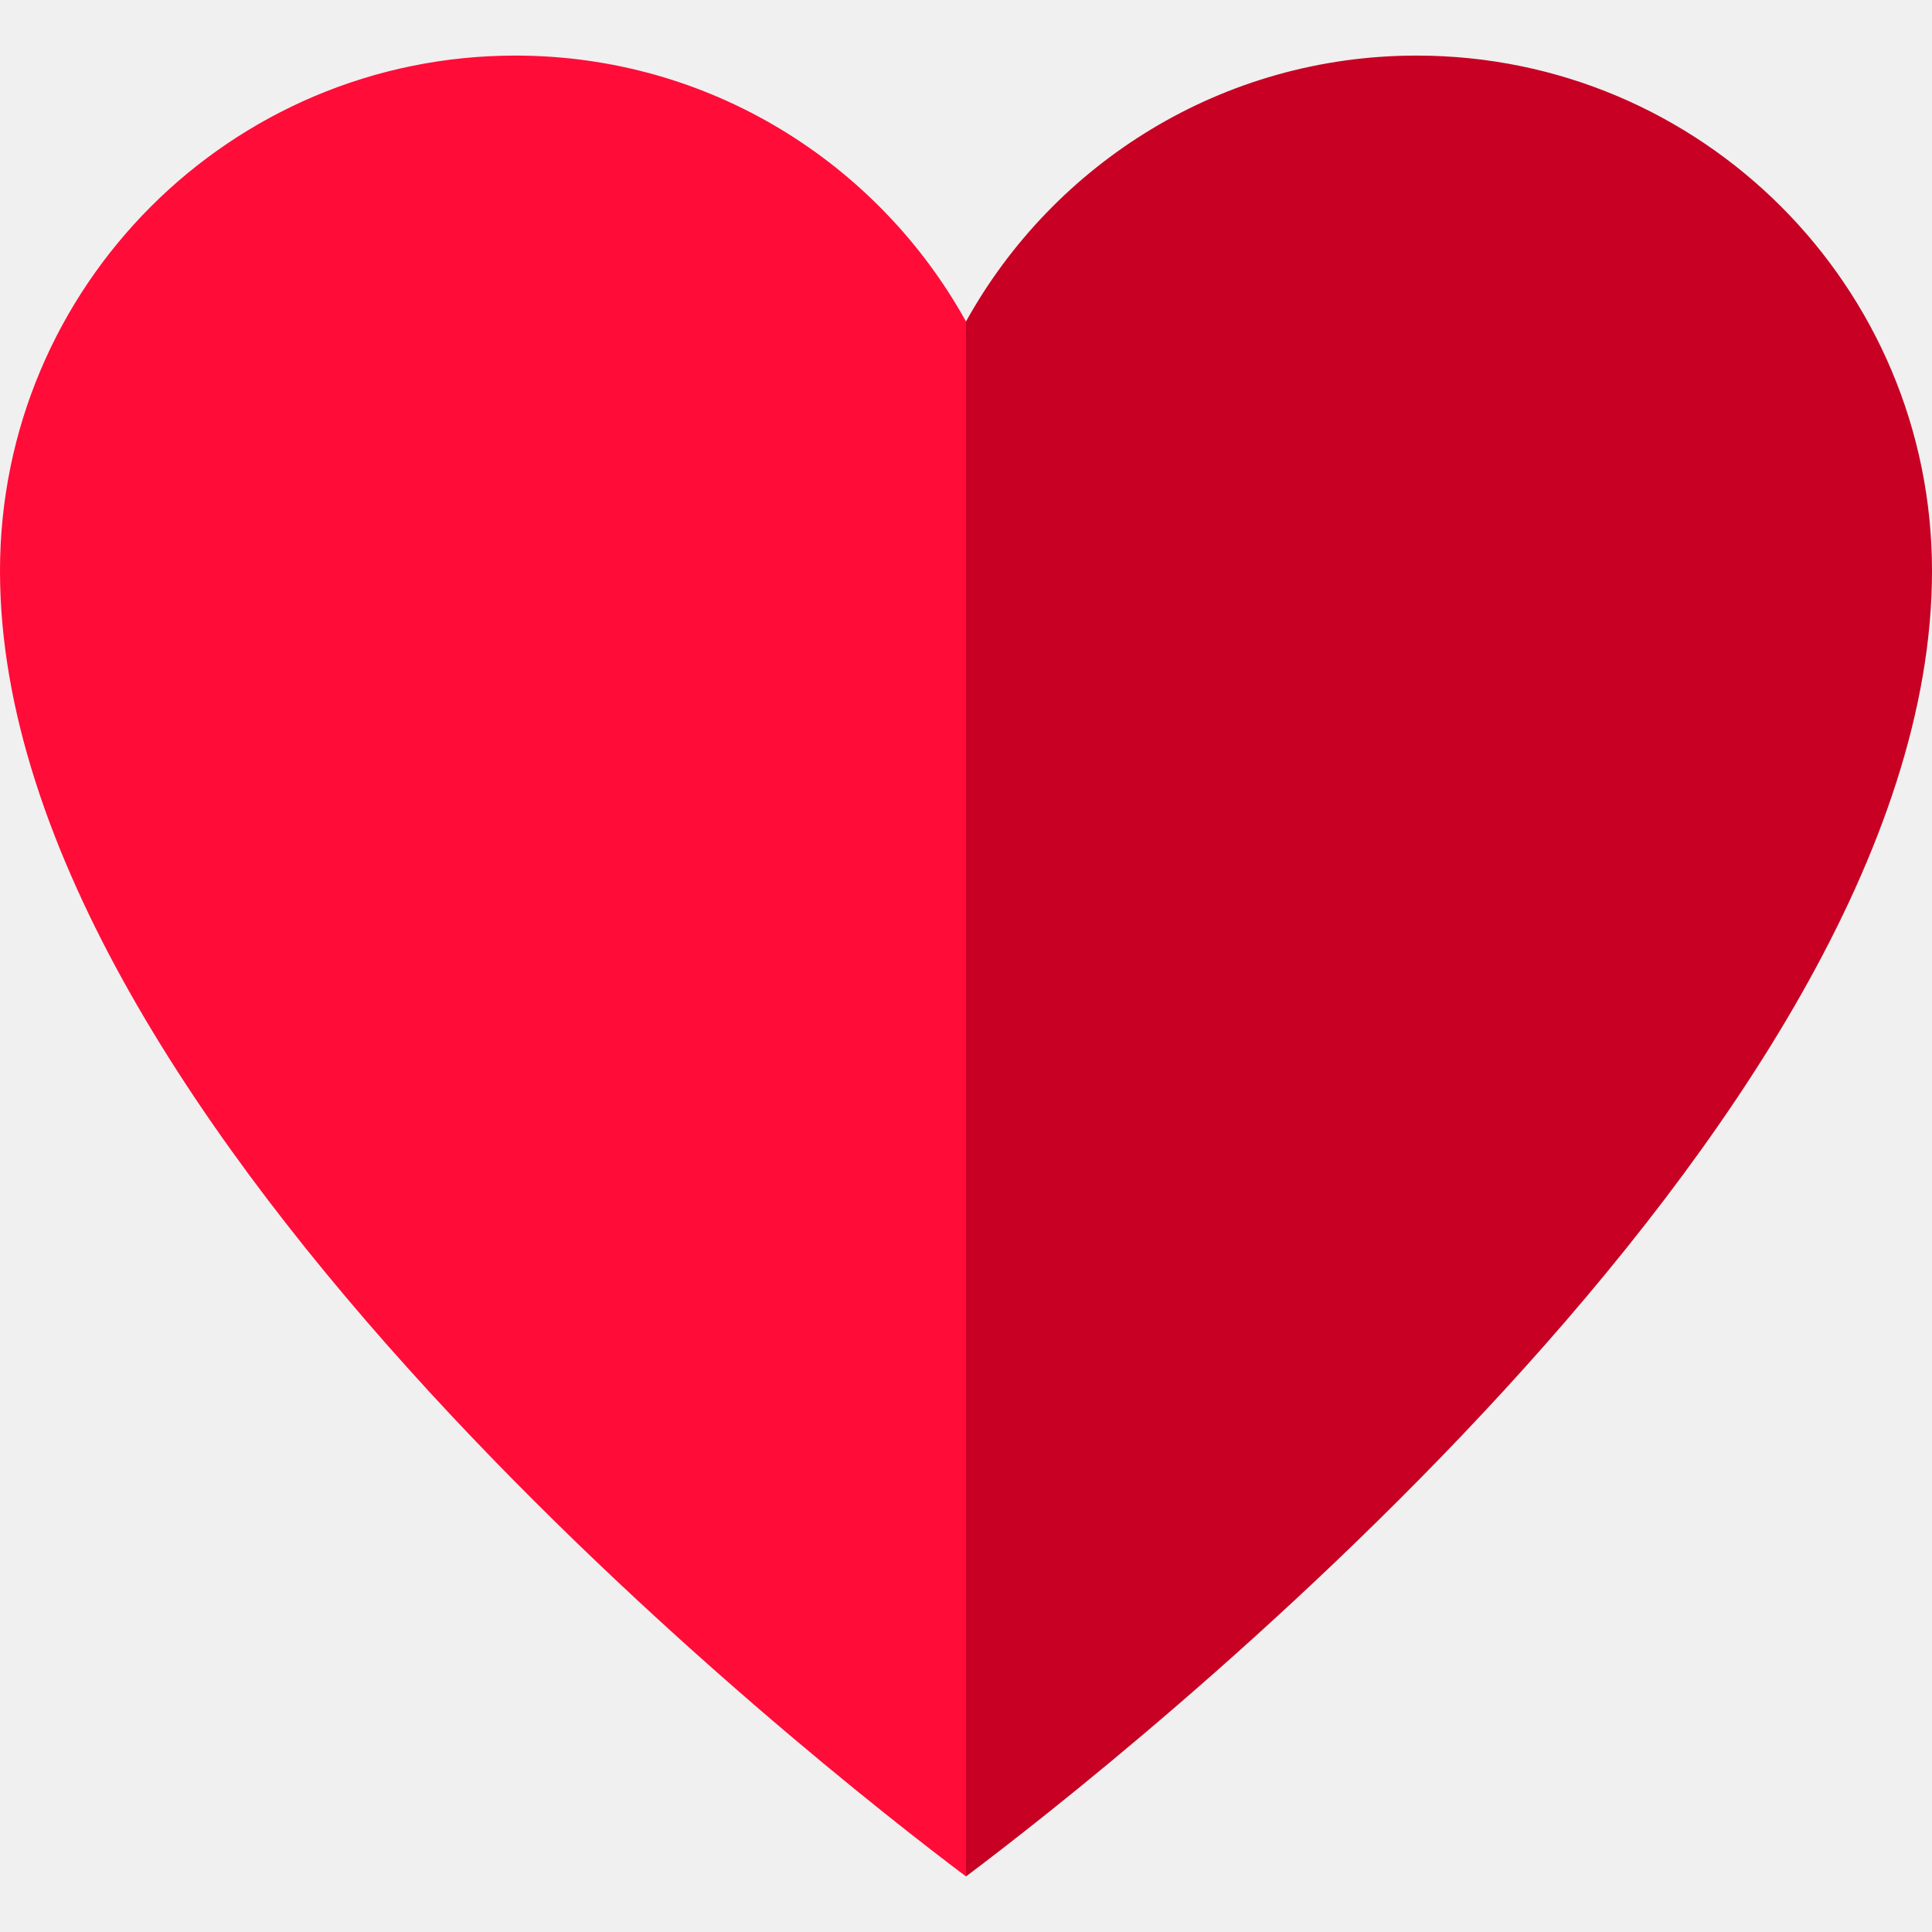
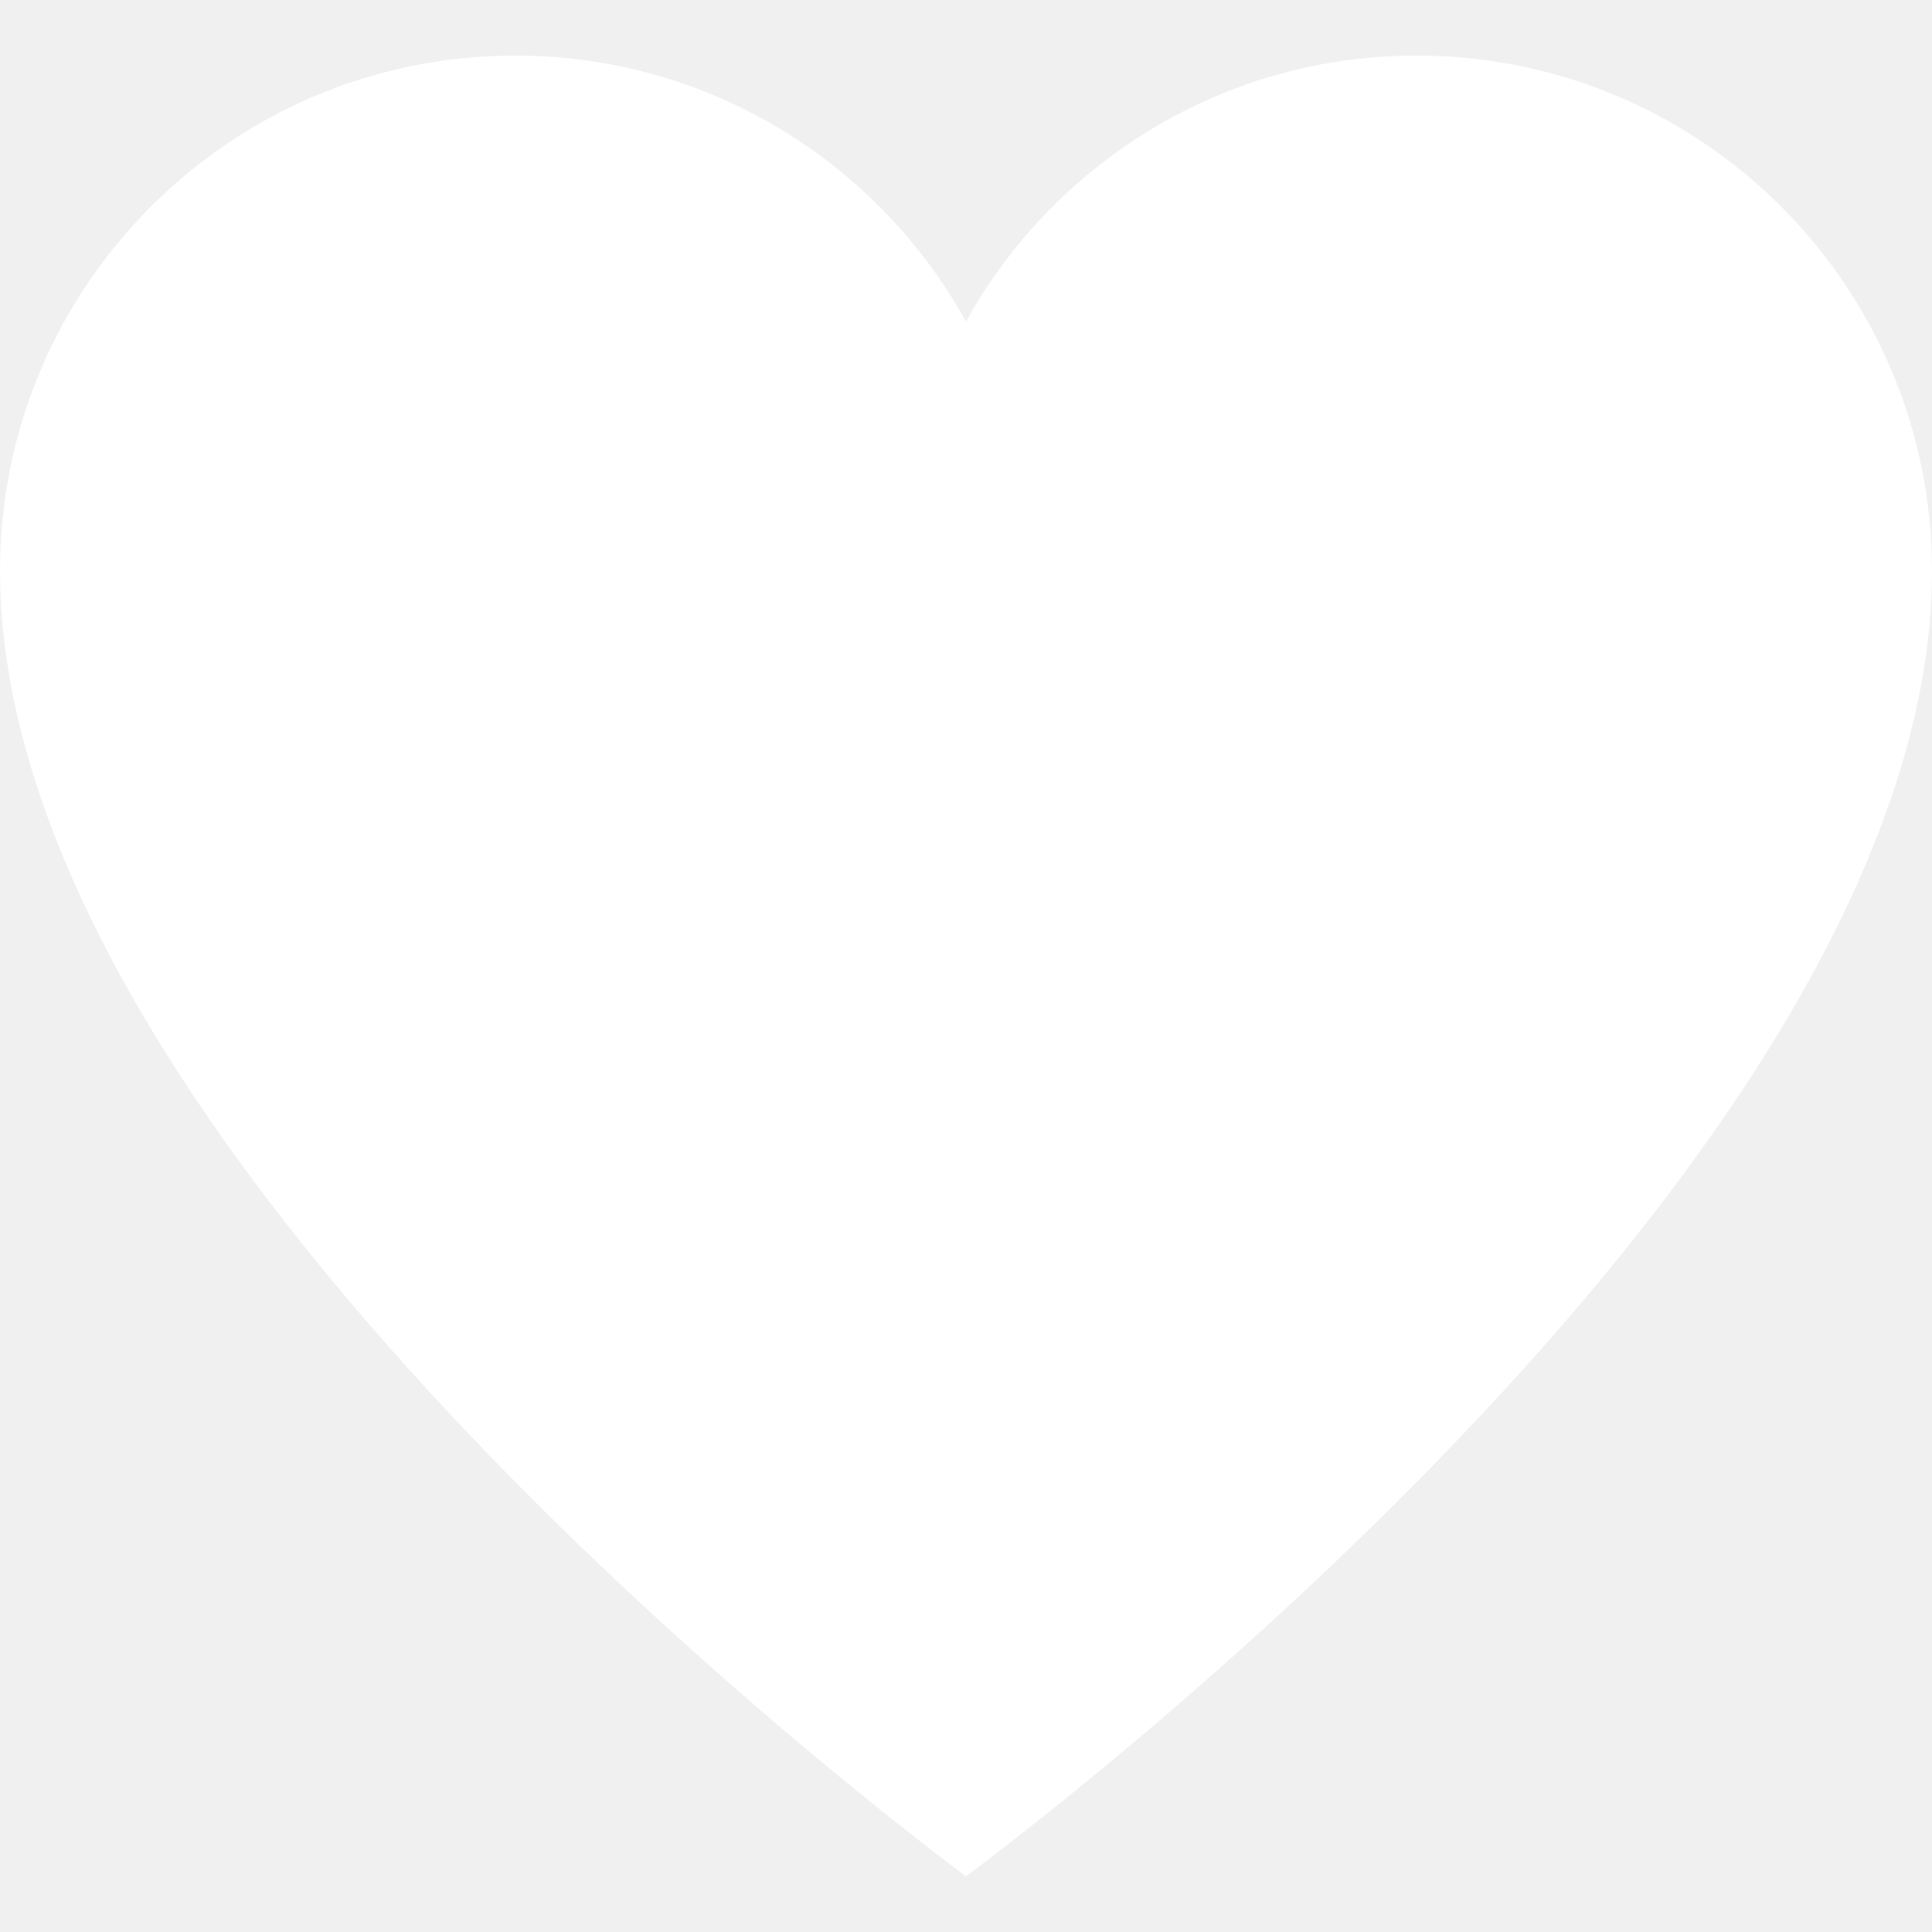
<svg xmlns="http://www.w3.org/2000/svg" height="30px" width="30px" version="1.1" id="Layer_1" viewBox="0 0 495 495" xml:space="preserve">
  <g>
-     <path style="fill:#C70024;" d="M362.96,14.24c-49.72,0-92.95,27.53-115.46,68.13v398.39C284.67,452.84,495,288.55,495,146.28   C495,73.36,435.88,14.24,362.96,14.24z" />
-     <path style="fill:#FF0C38;" d="M132.04,14.24C59.12,14.24,0,73.36,0,146.28c0,142.26,210.33,306.55,247.5,334.48V82.37   C224.99,41.77,181.76,14.24,132.04,14.24z" />
+     <path style="fill:#FFF;" d="M362.96,14.24c-49.72,0-92.95,27.53-115.46,68.13v398.39C284.67,452.84,495,288.55,495,146.28   C495,73.36,435.88,14.24,362.96,14.24z" />
+     <path style="fill:#FFF;" d="M132.04,14.24C59.12,14.24,0,73.36,0,146.28c0,142.26,210.33,306.55,247.5,334.48V82.37   C224.99,41.77,181.76,14.24,132.04,14.24z" />
  </g>
</svg>
